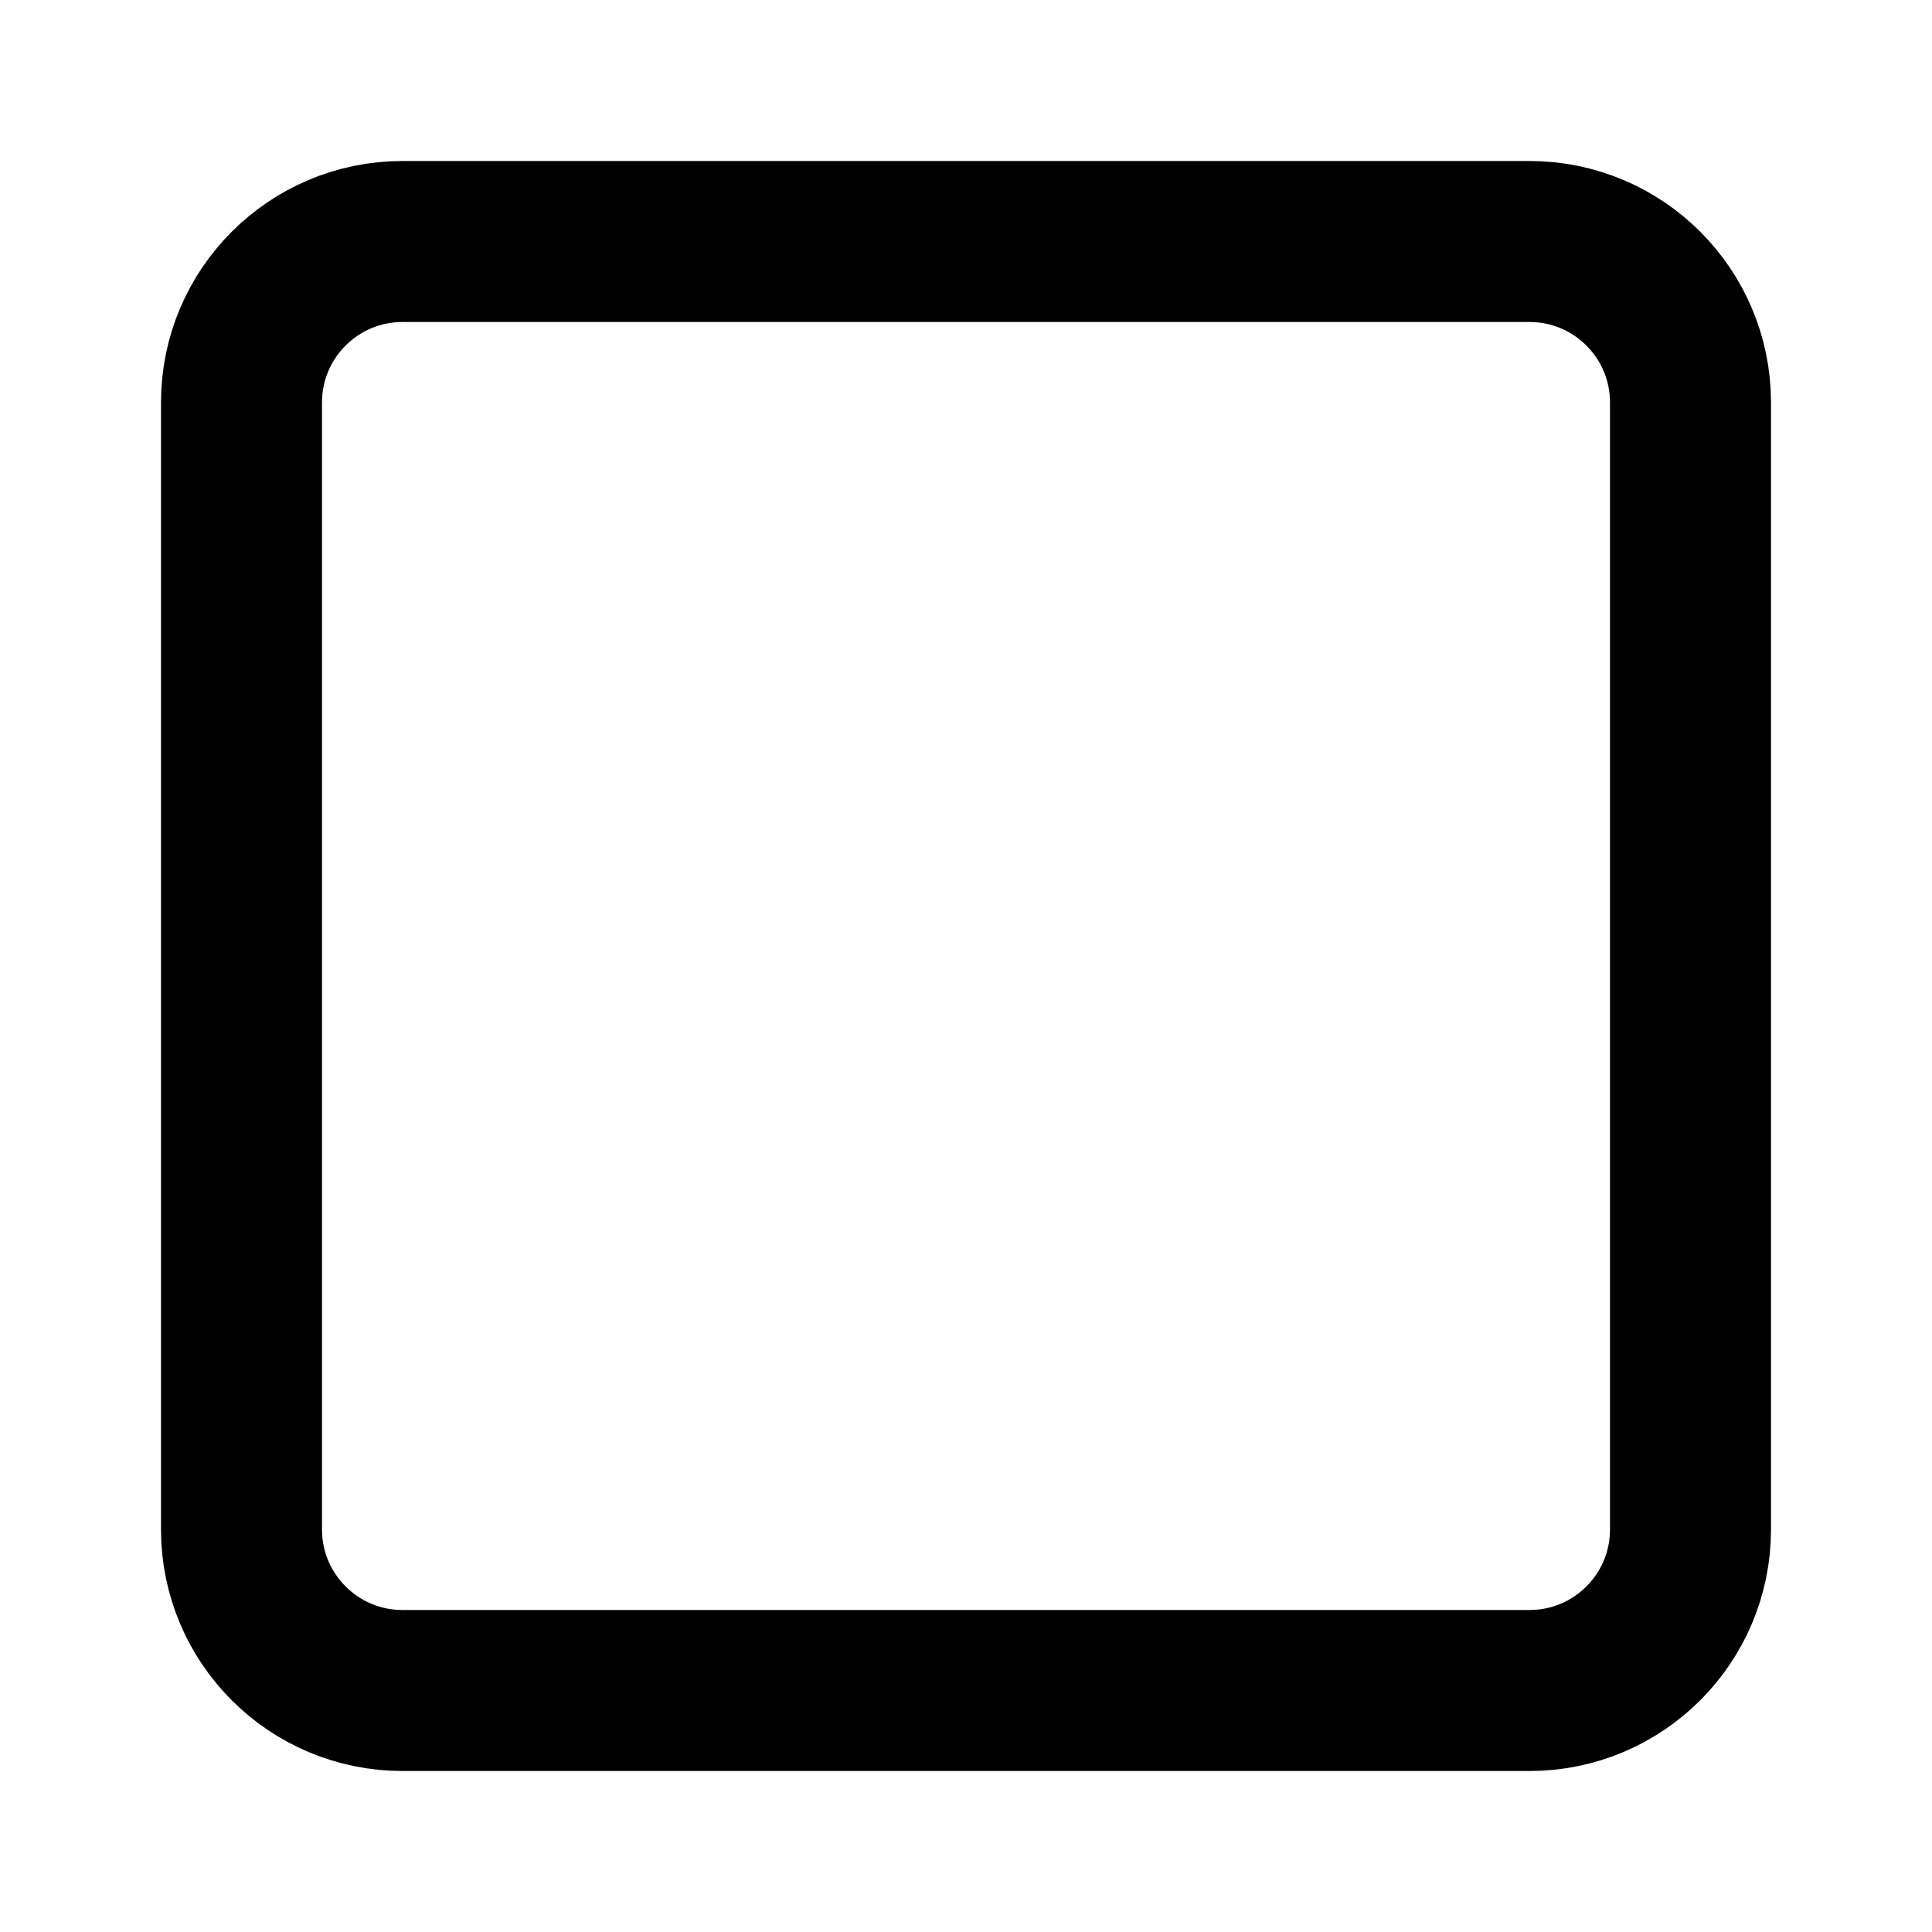
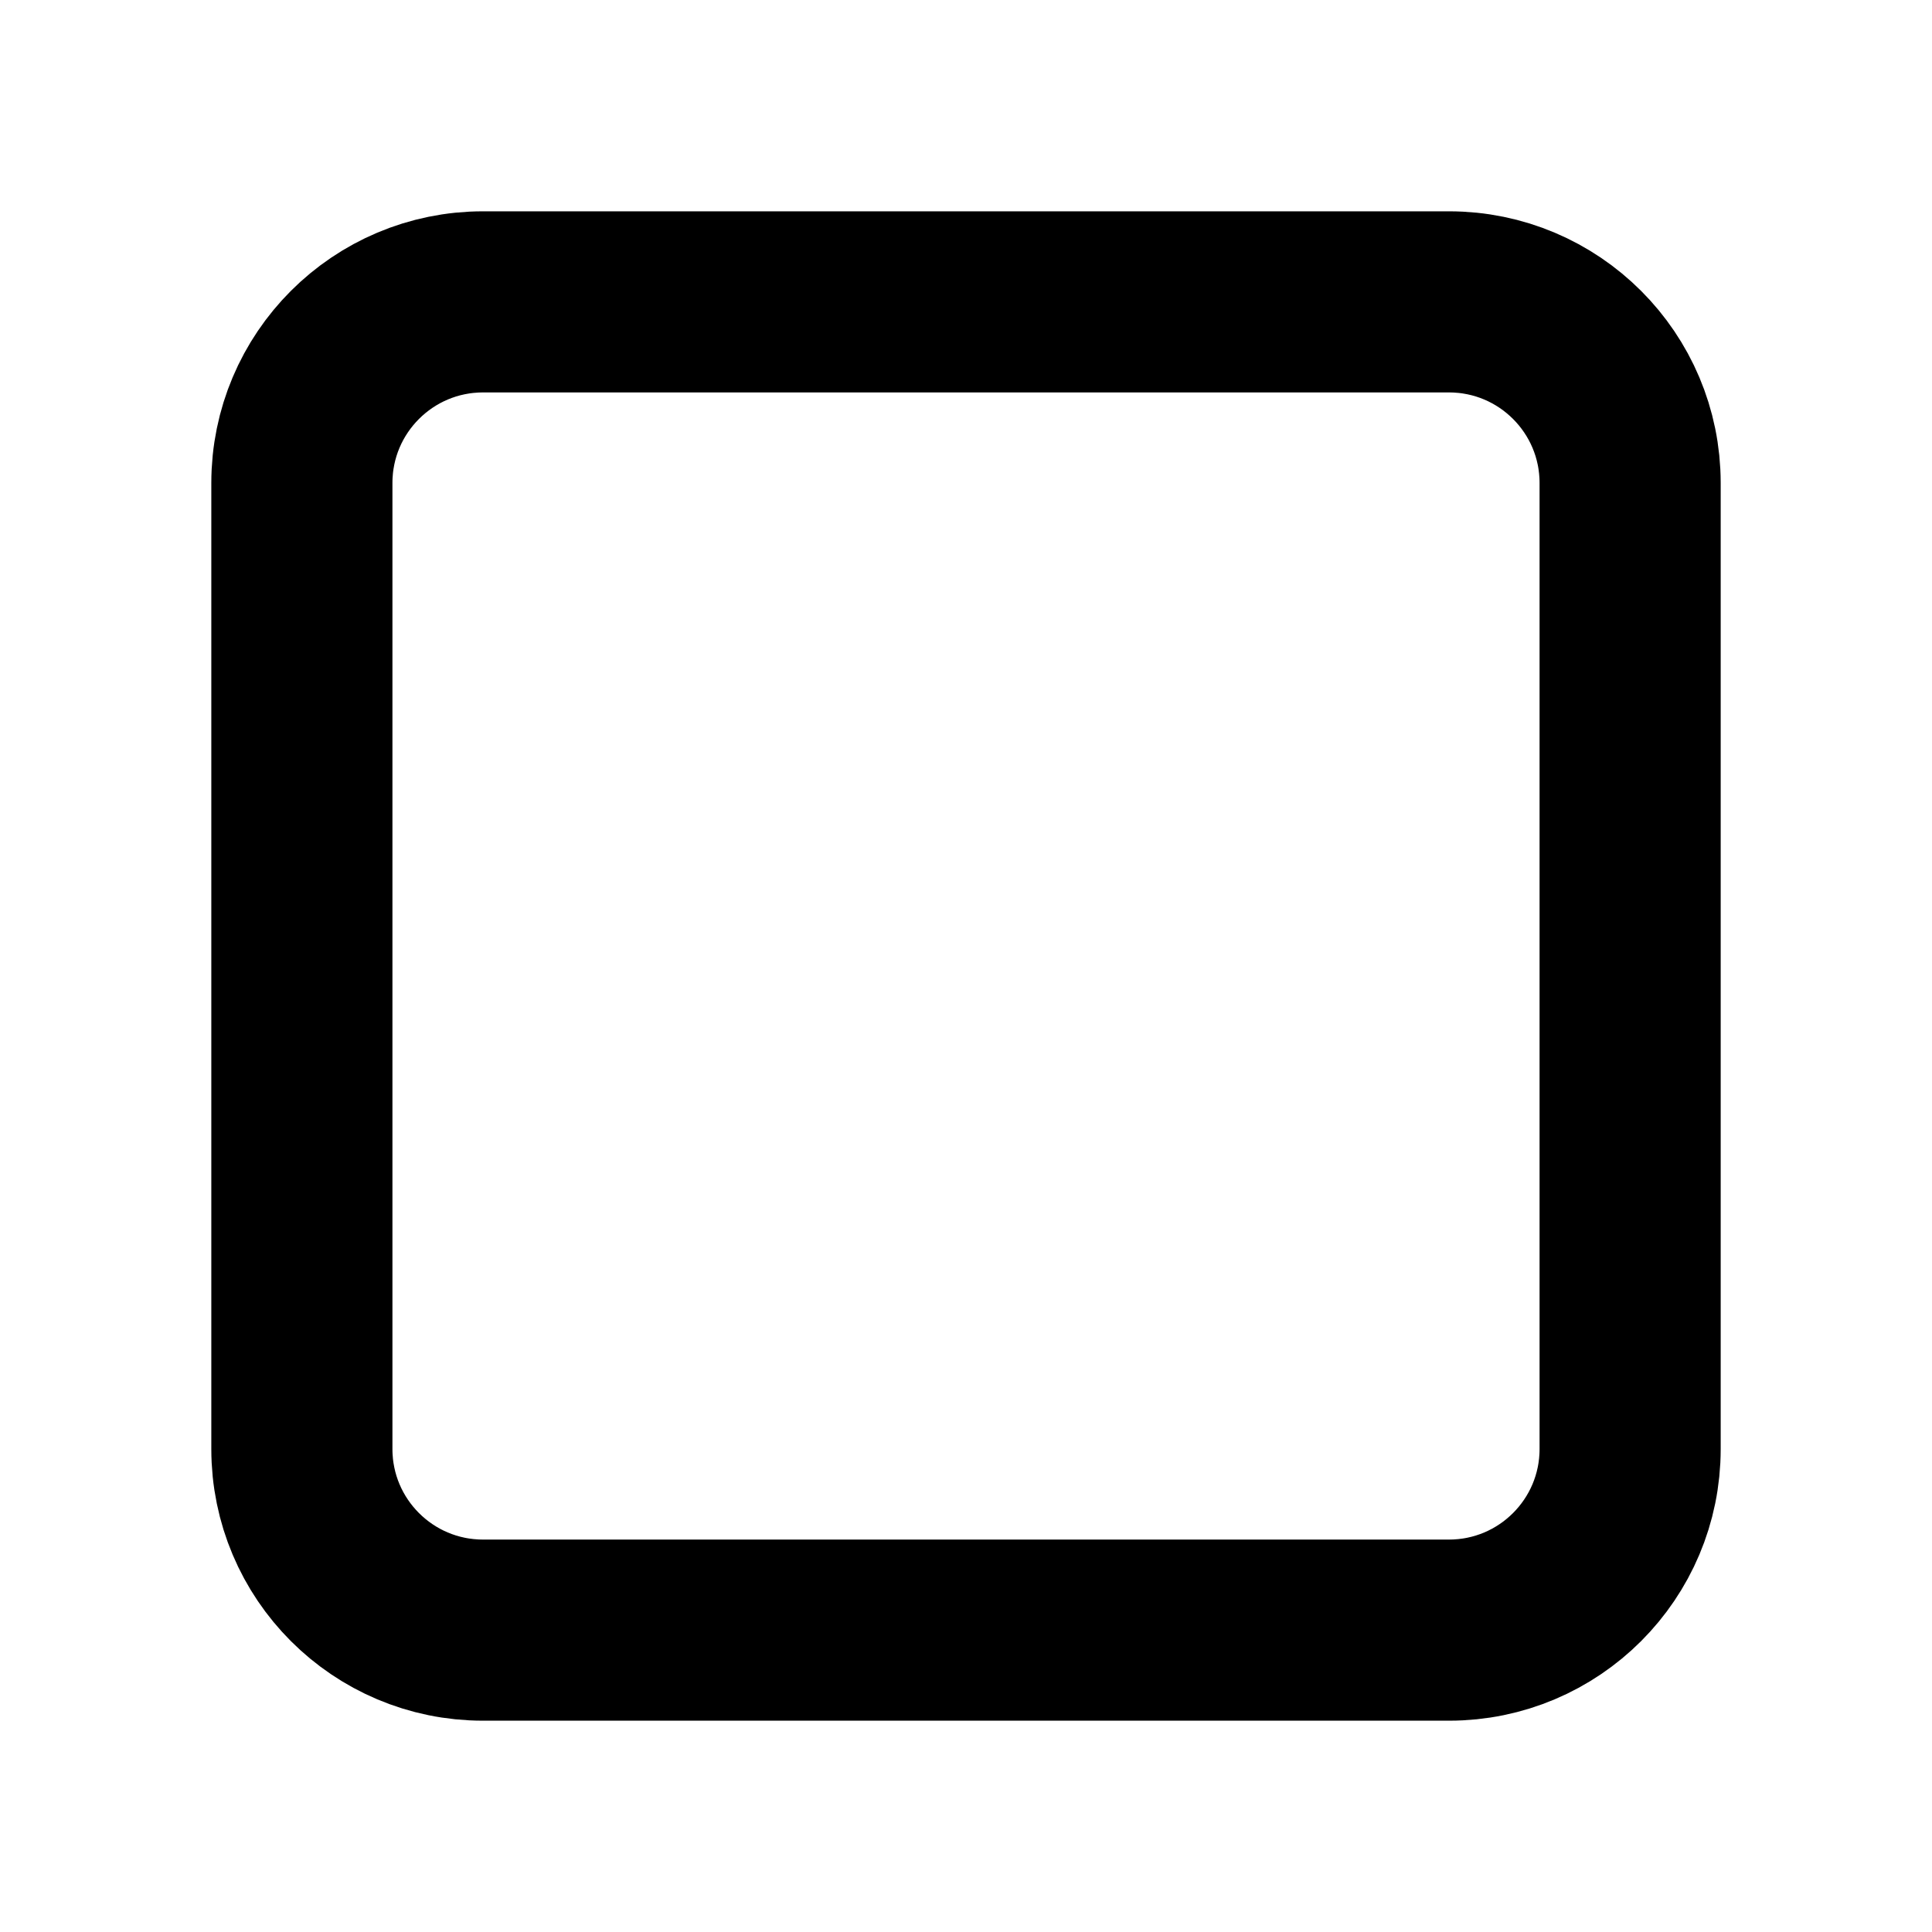
- <svg xmlns="http://www.w3.org/2000/svg" width="24" height="24" viewBox="0 0 24 24" fill="none" stroke="currentColor" stroke-width="2" stroke-linecap="round" stroke-linejoin="round">
-   <rect x="3" y="3" width="18" height="18" rx="2" ry="2" />
+ <svg xmlns="http://www.w3.org/2000/svg" width="16" height="16" viewBox="0 0 16 16" fill="none" stroke="currentColor" stroke-width="1.5" stroke-linecap="round">
+   <rect x="2.5" y="2.5" width="11" height="11" rx="1.5" />
</svg>
